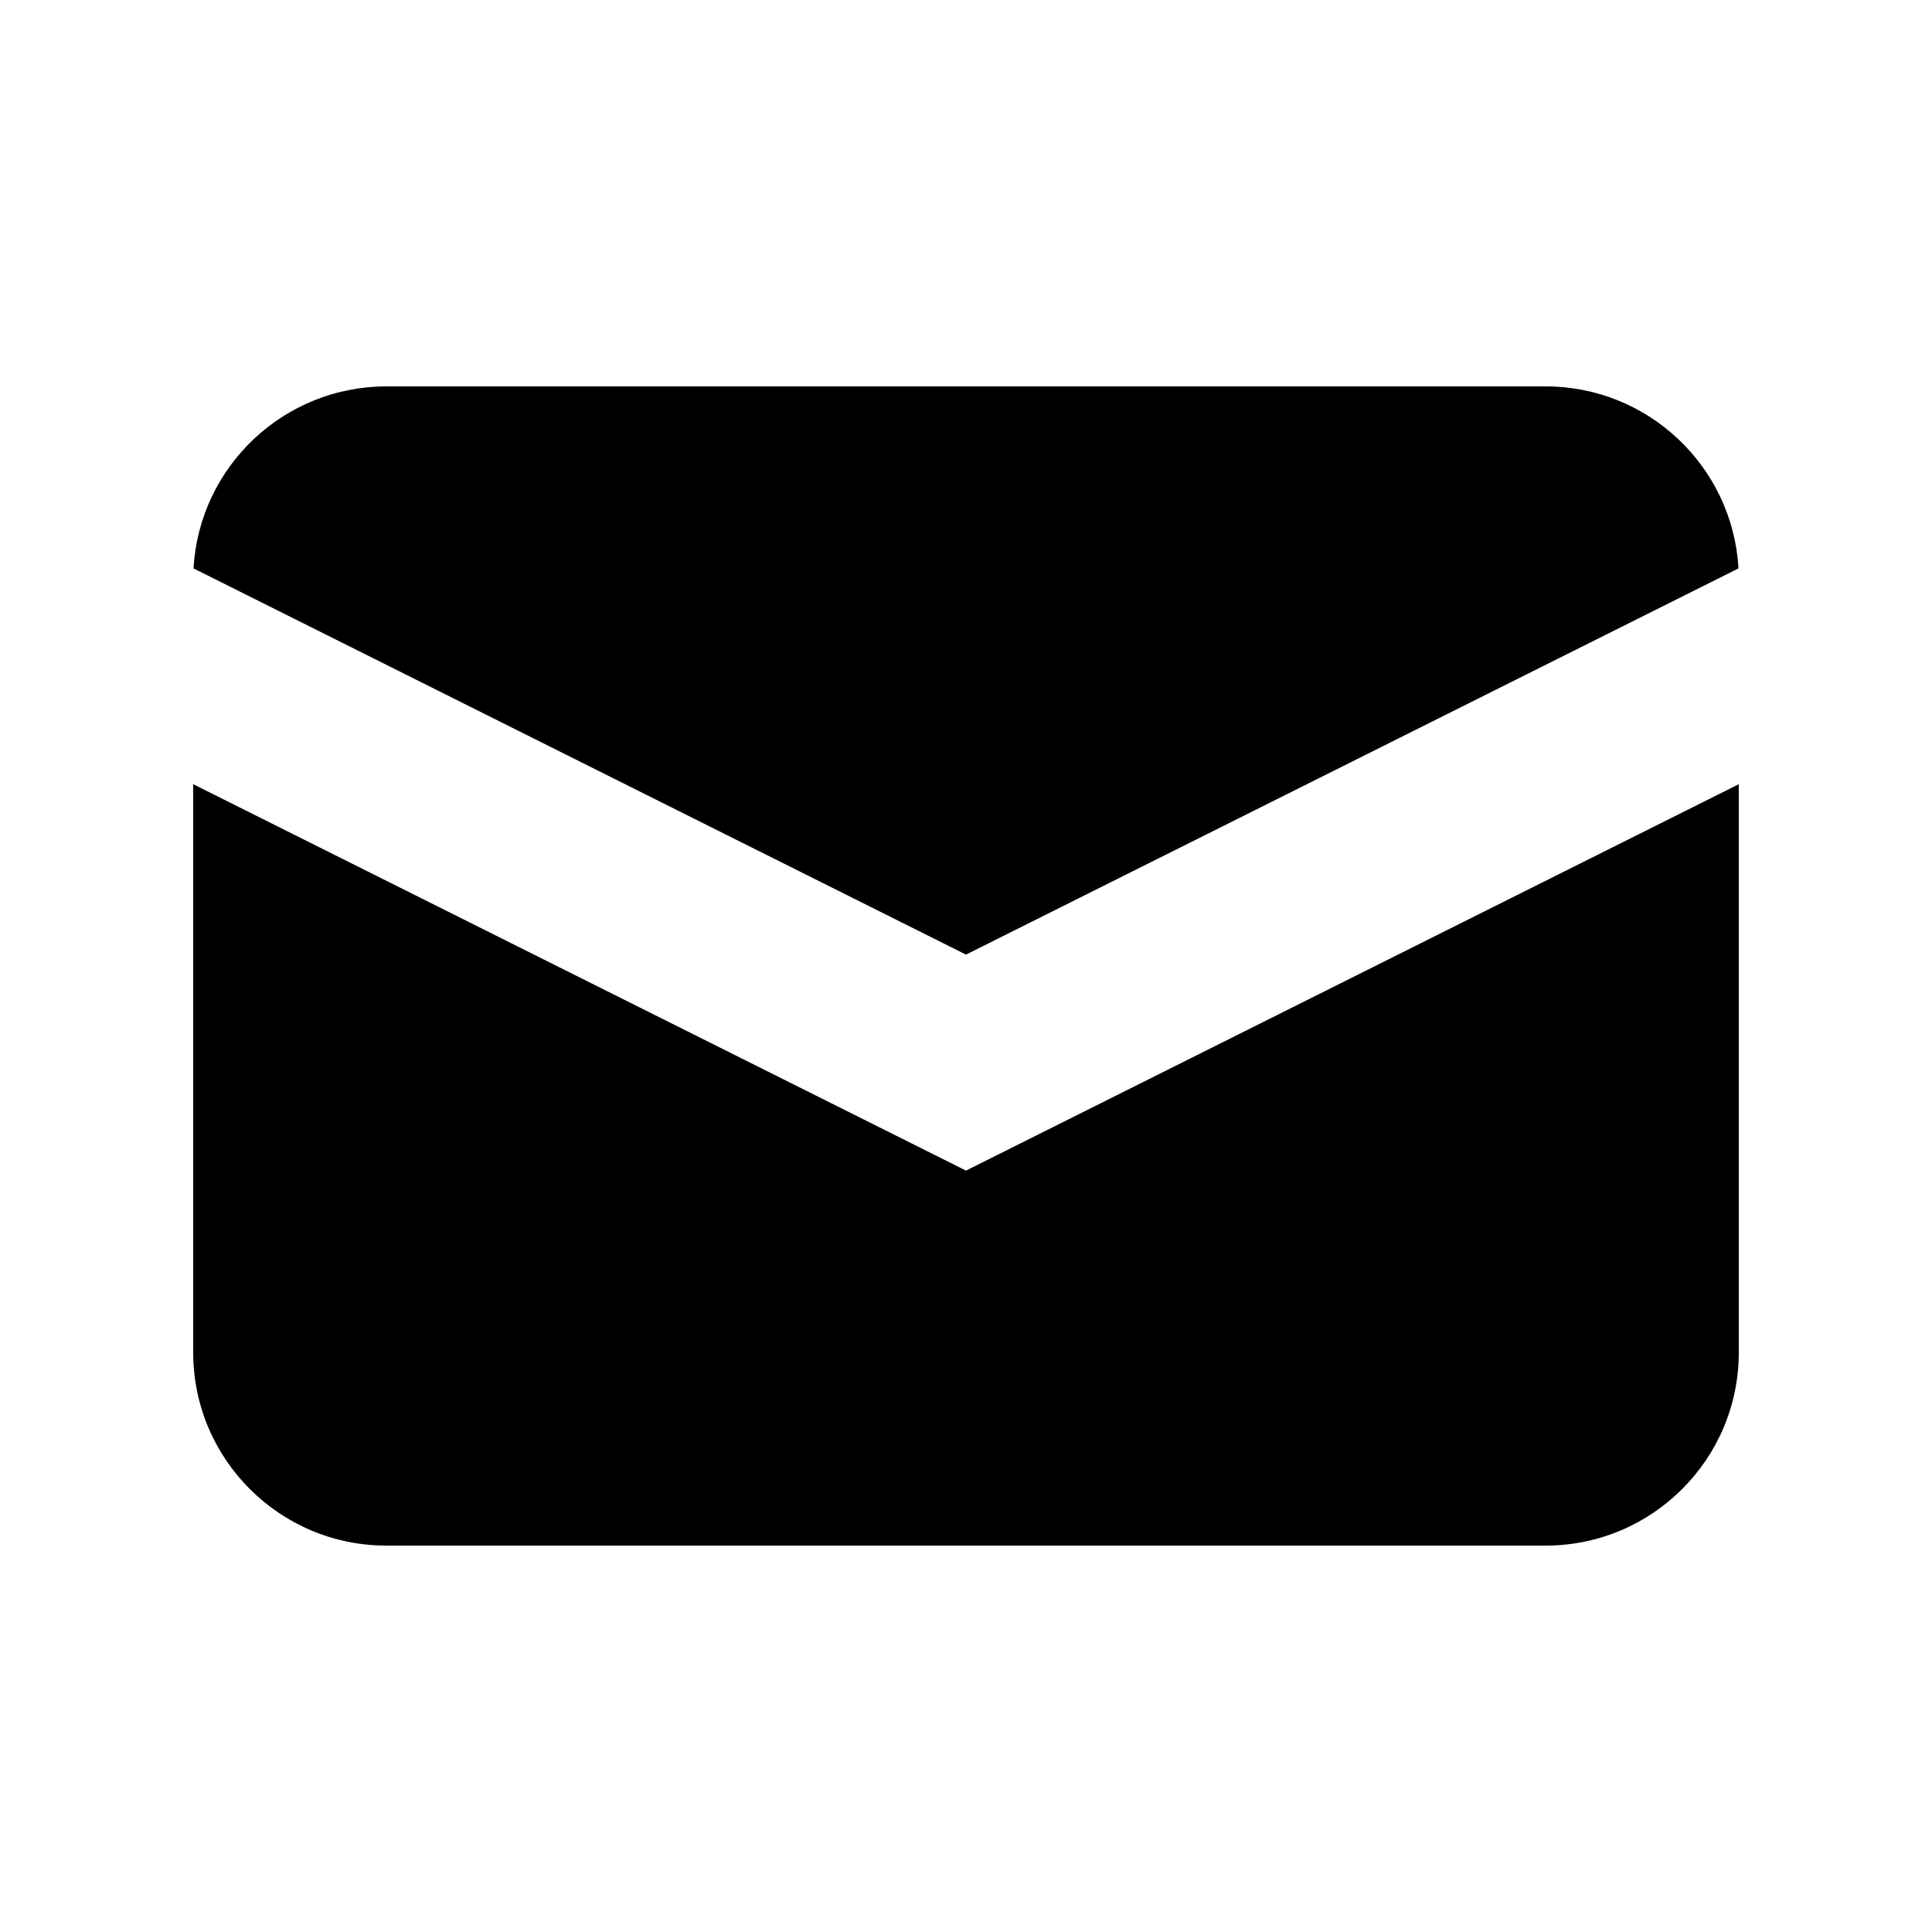
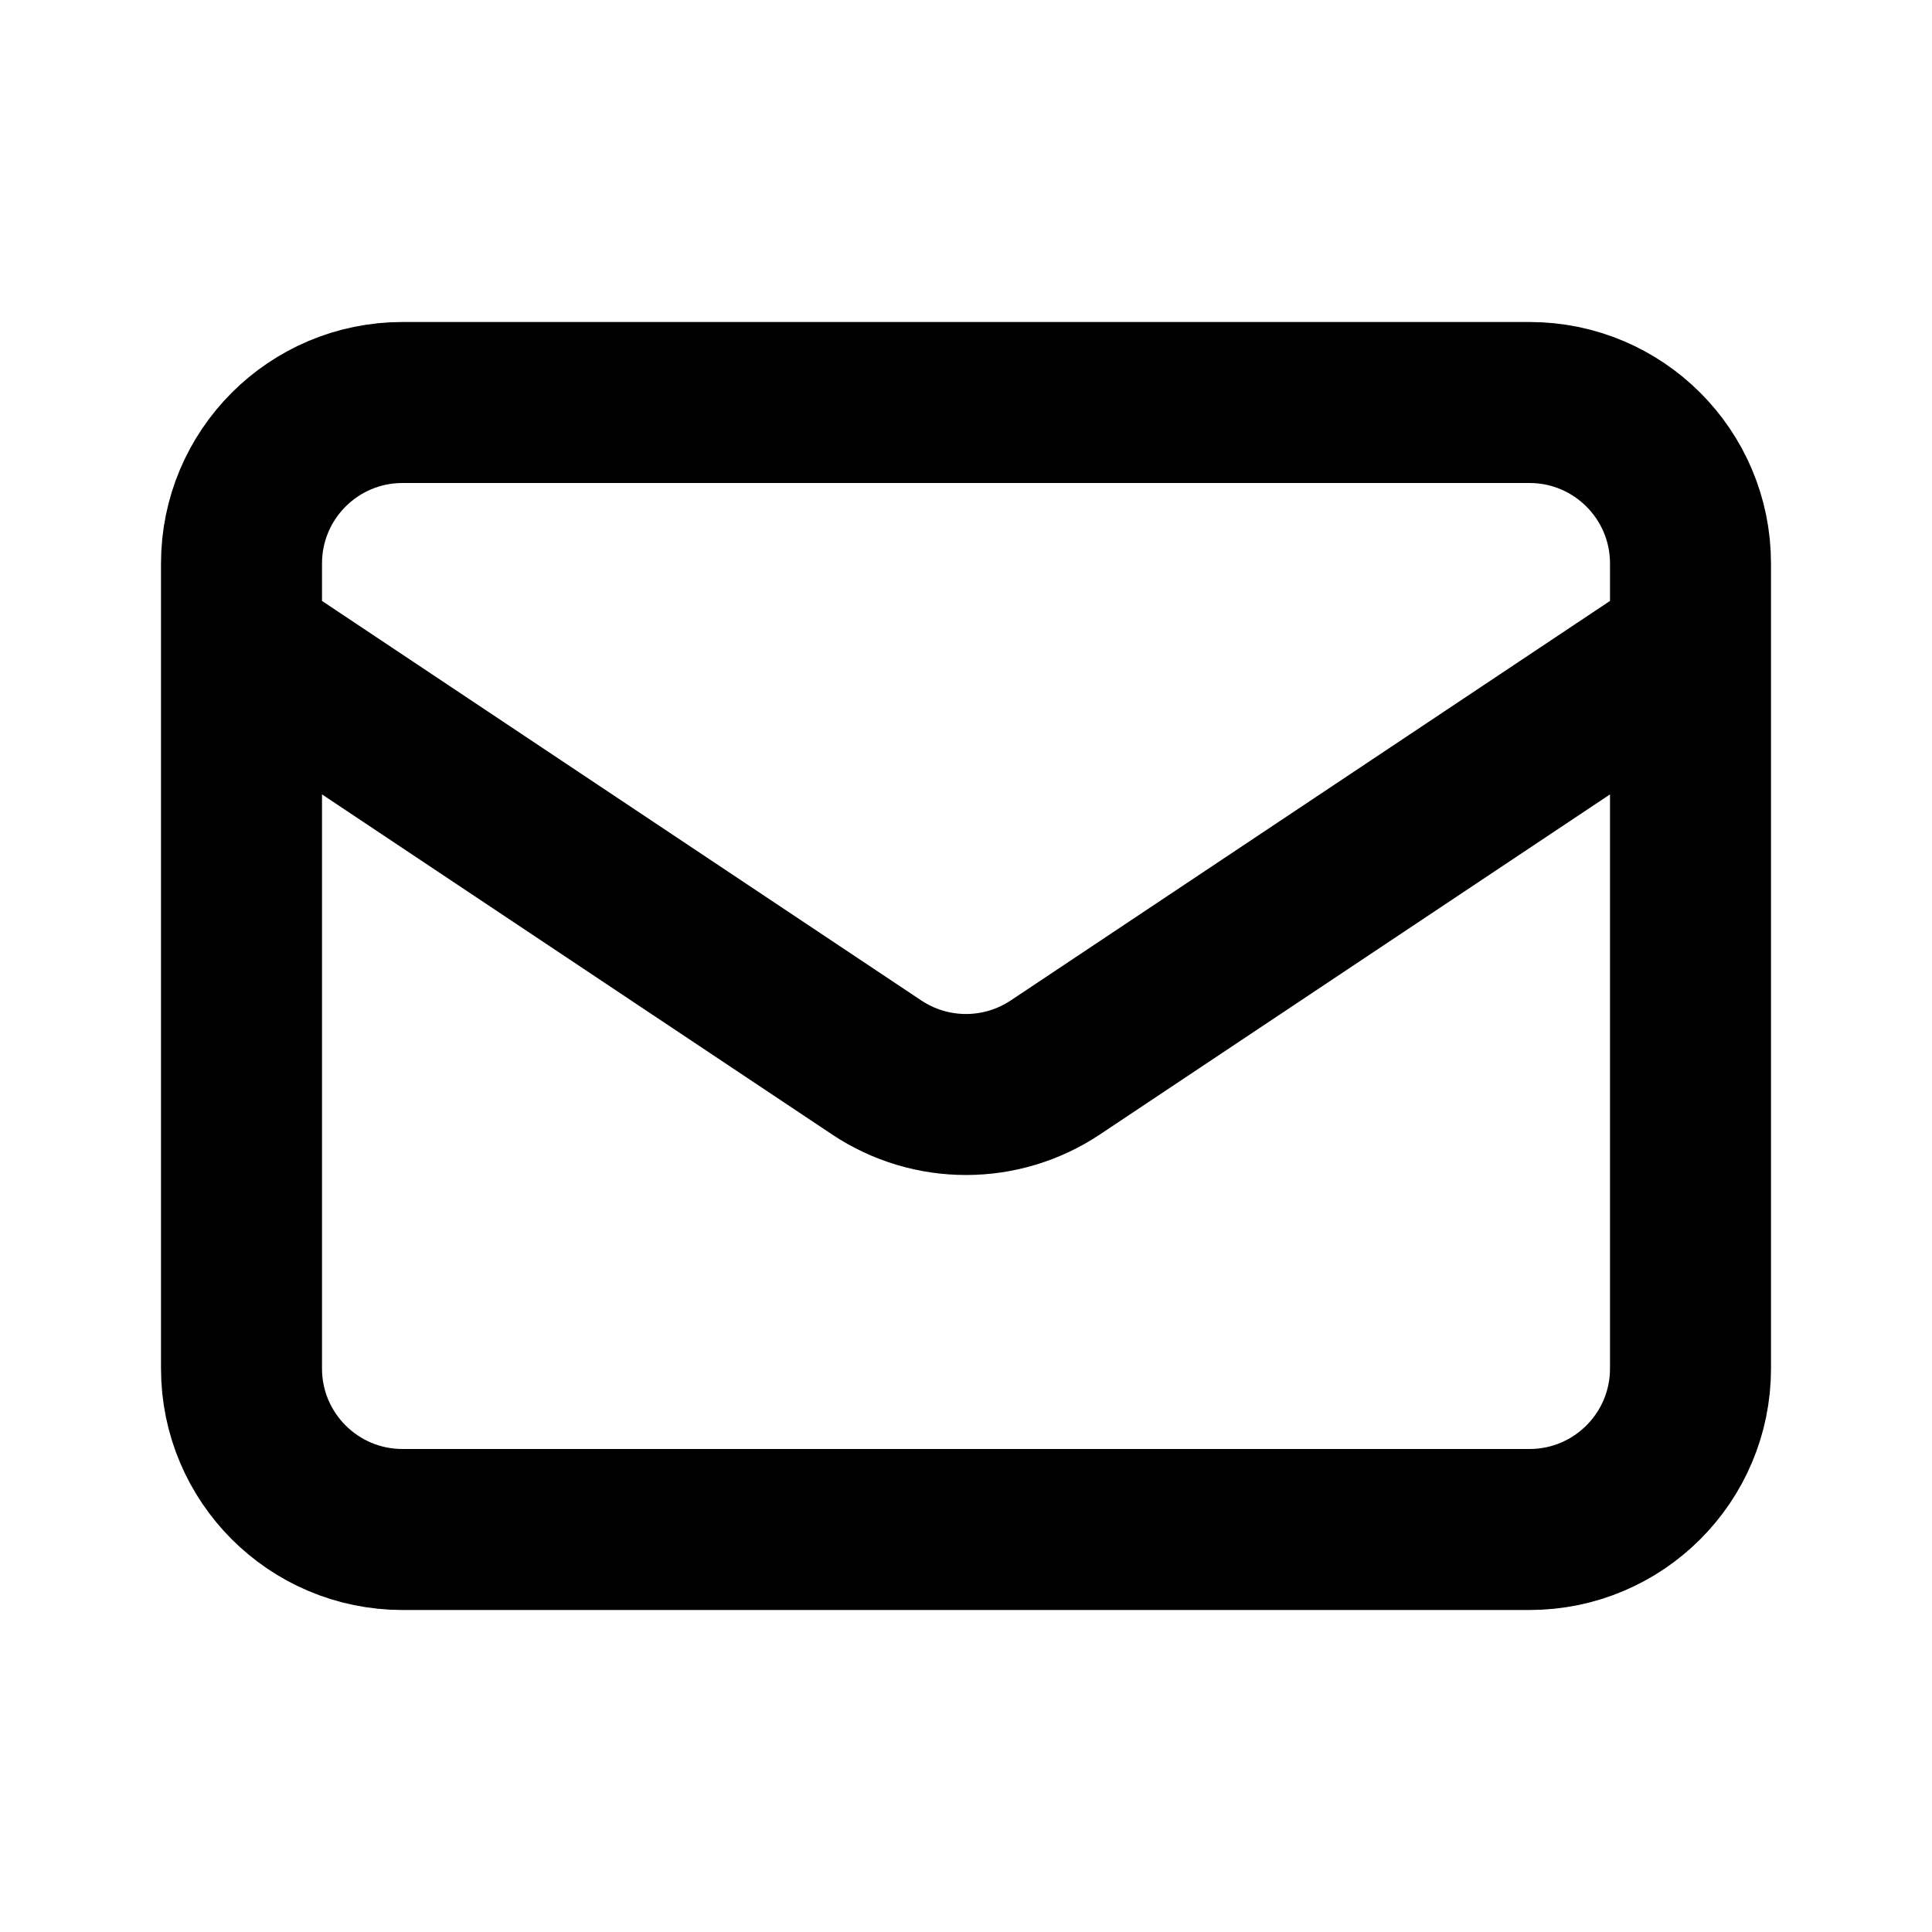
- <svg xmlns="http://www.w3.org/2000/svg" fill="currentColor" viewBox="0 0 20 20">
-   <path d="M2.003 5.884L10 9.882l7.997-3.998A2 2 0 0016 4H4a2 2 0 00-1.997 1.884z" />
-   <path d="M18 8.118l-8 4-8-4V14a2 2 0 002 2h12a2 2 0 002-2V8.118z" />
+ <svg xmlns="http://www.w3.org/2000/svg" fill="none" stroke="currentColor" viewBox="0 0 24 24">
+   <path stroke-linecap="round" stroke-linejoin="round" stroke-width="2" d="M3 8l7.89 5.26a2 2 0 002.22 0L21 8M5 19h14a2 2 0 002-2V7a2 2 0 00-2-2H5a2 2 0 00-2 2v10a2 2 0 002 2z" />
</svg>
